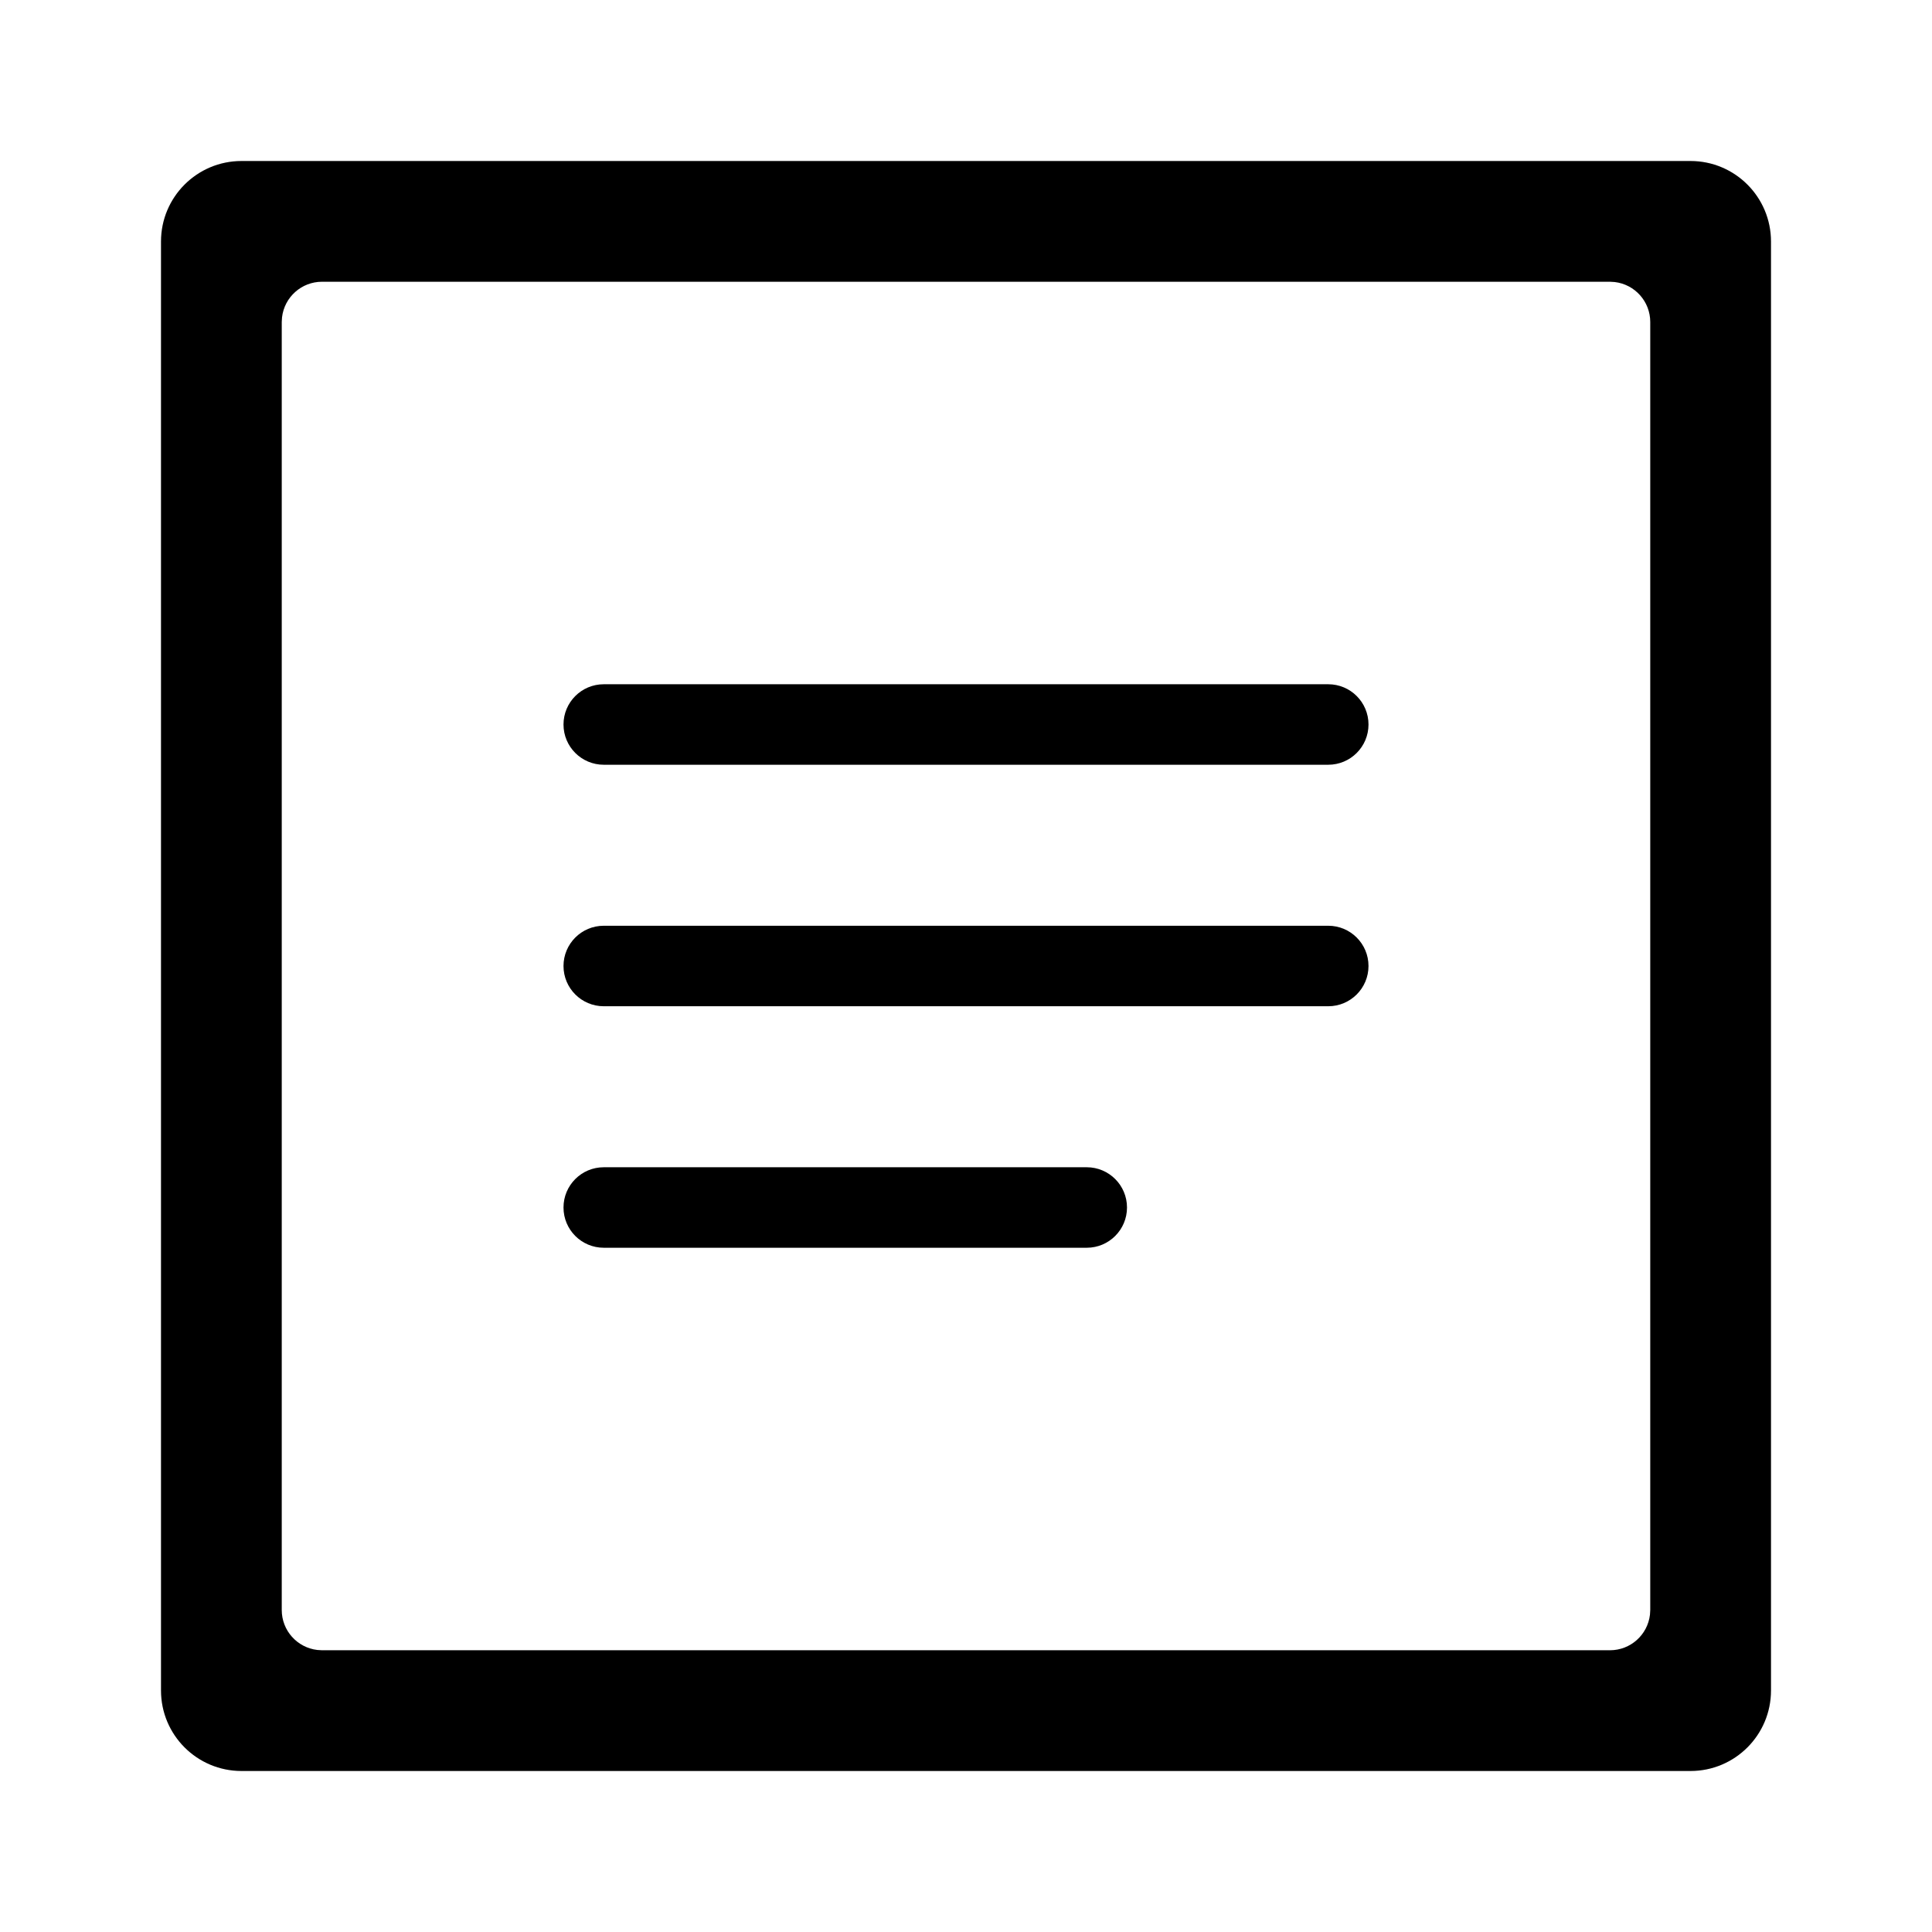
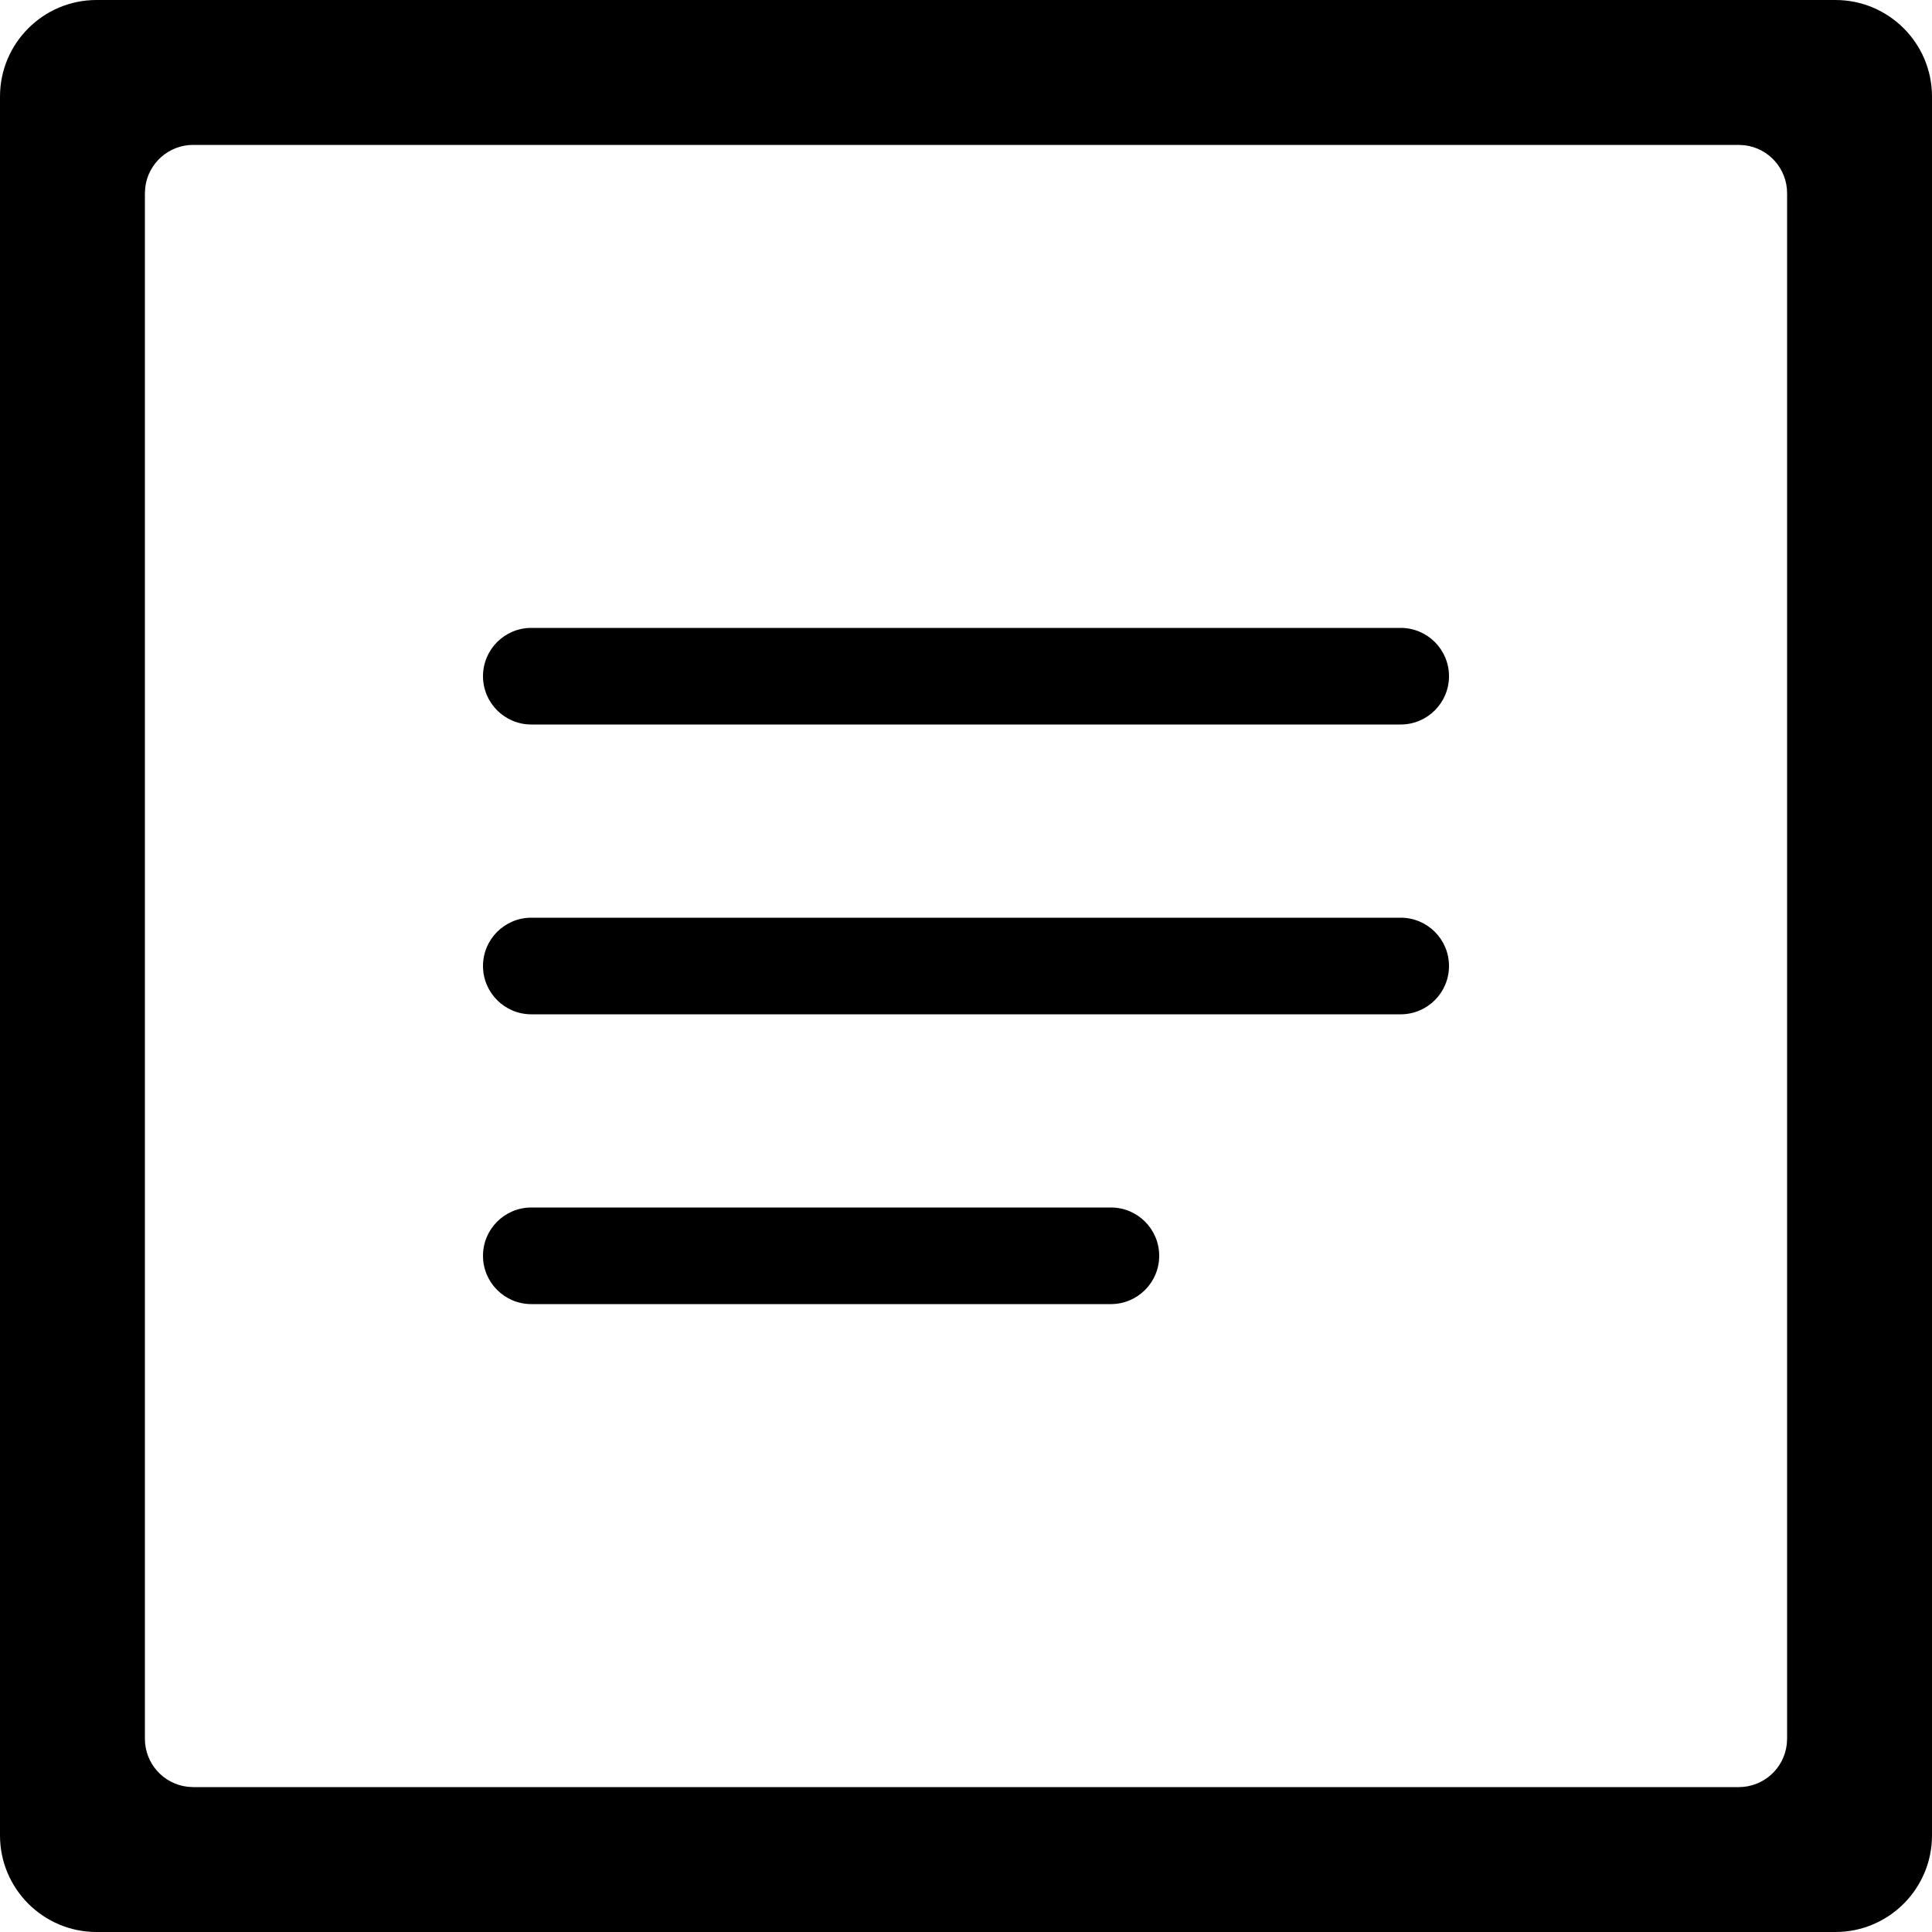
- <svg xmlns="http://www.w3.org/2000/svg" width="48" height="48" viewBox="0 0 48 48">
-   <path d="M42 4a2 2 0 012 2v36a2 2 0 01-2 2H6a2 2 0 01-2-2V6a2 2 0 012-2h36zm-2 3H8a1 1 0 00-.993.883L7 8v32a1 1 0 00.883.993L8 41h32a1 1 0 00.993-.883L41 40V8a1 1 0 00-.883-.993L40 7z" />
-   <g transform="translate(14 17)">
+ <svg xmlns="http://www.w3.org/2000/svg" width="40" height="40" viewBox="0 0 40 40">
+   <path d="M38 0a2 2 0 012 2v36a2 2 0 01-2 2H2a2 2 0 01-2-2V2a2 2 0 012-2h36zm-2 3H4a1 1 0 00-.993.883L3 4v32a1 1 0 00.883.993L4 37h32a1 1 0 00.993-.883L37 36V4a1 1 0 00-.883-.993L36 3z" />
+   <g transform="translate(10 13)">
    <rect width="20" height="2" rx="1" />
    <rect y="12" width="14" height="2" rx="1" />
    <rect y="6" width="20" height="2" rx="1" />
  </g>
</svg>
